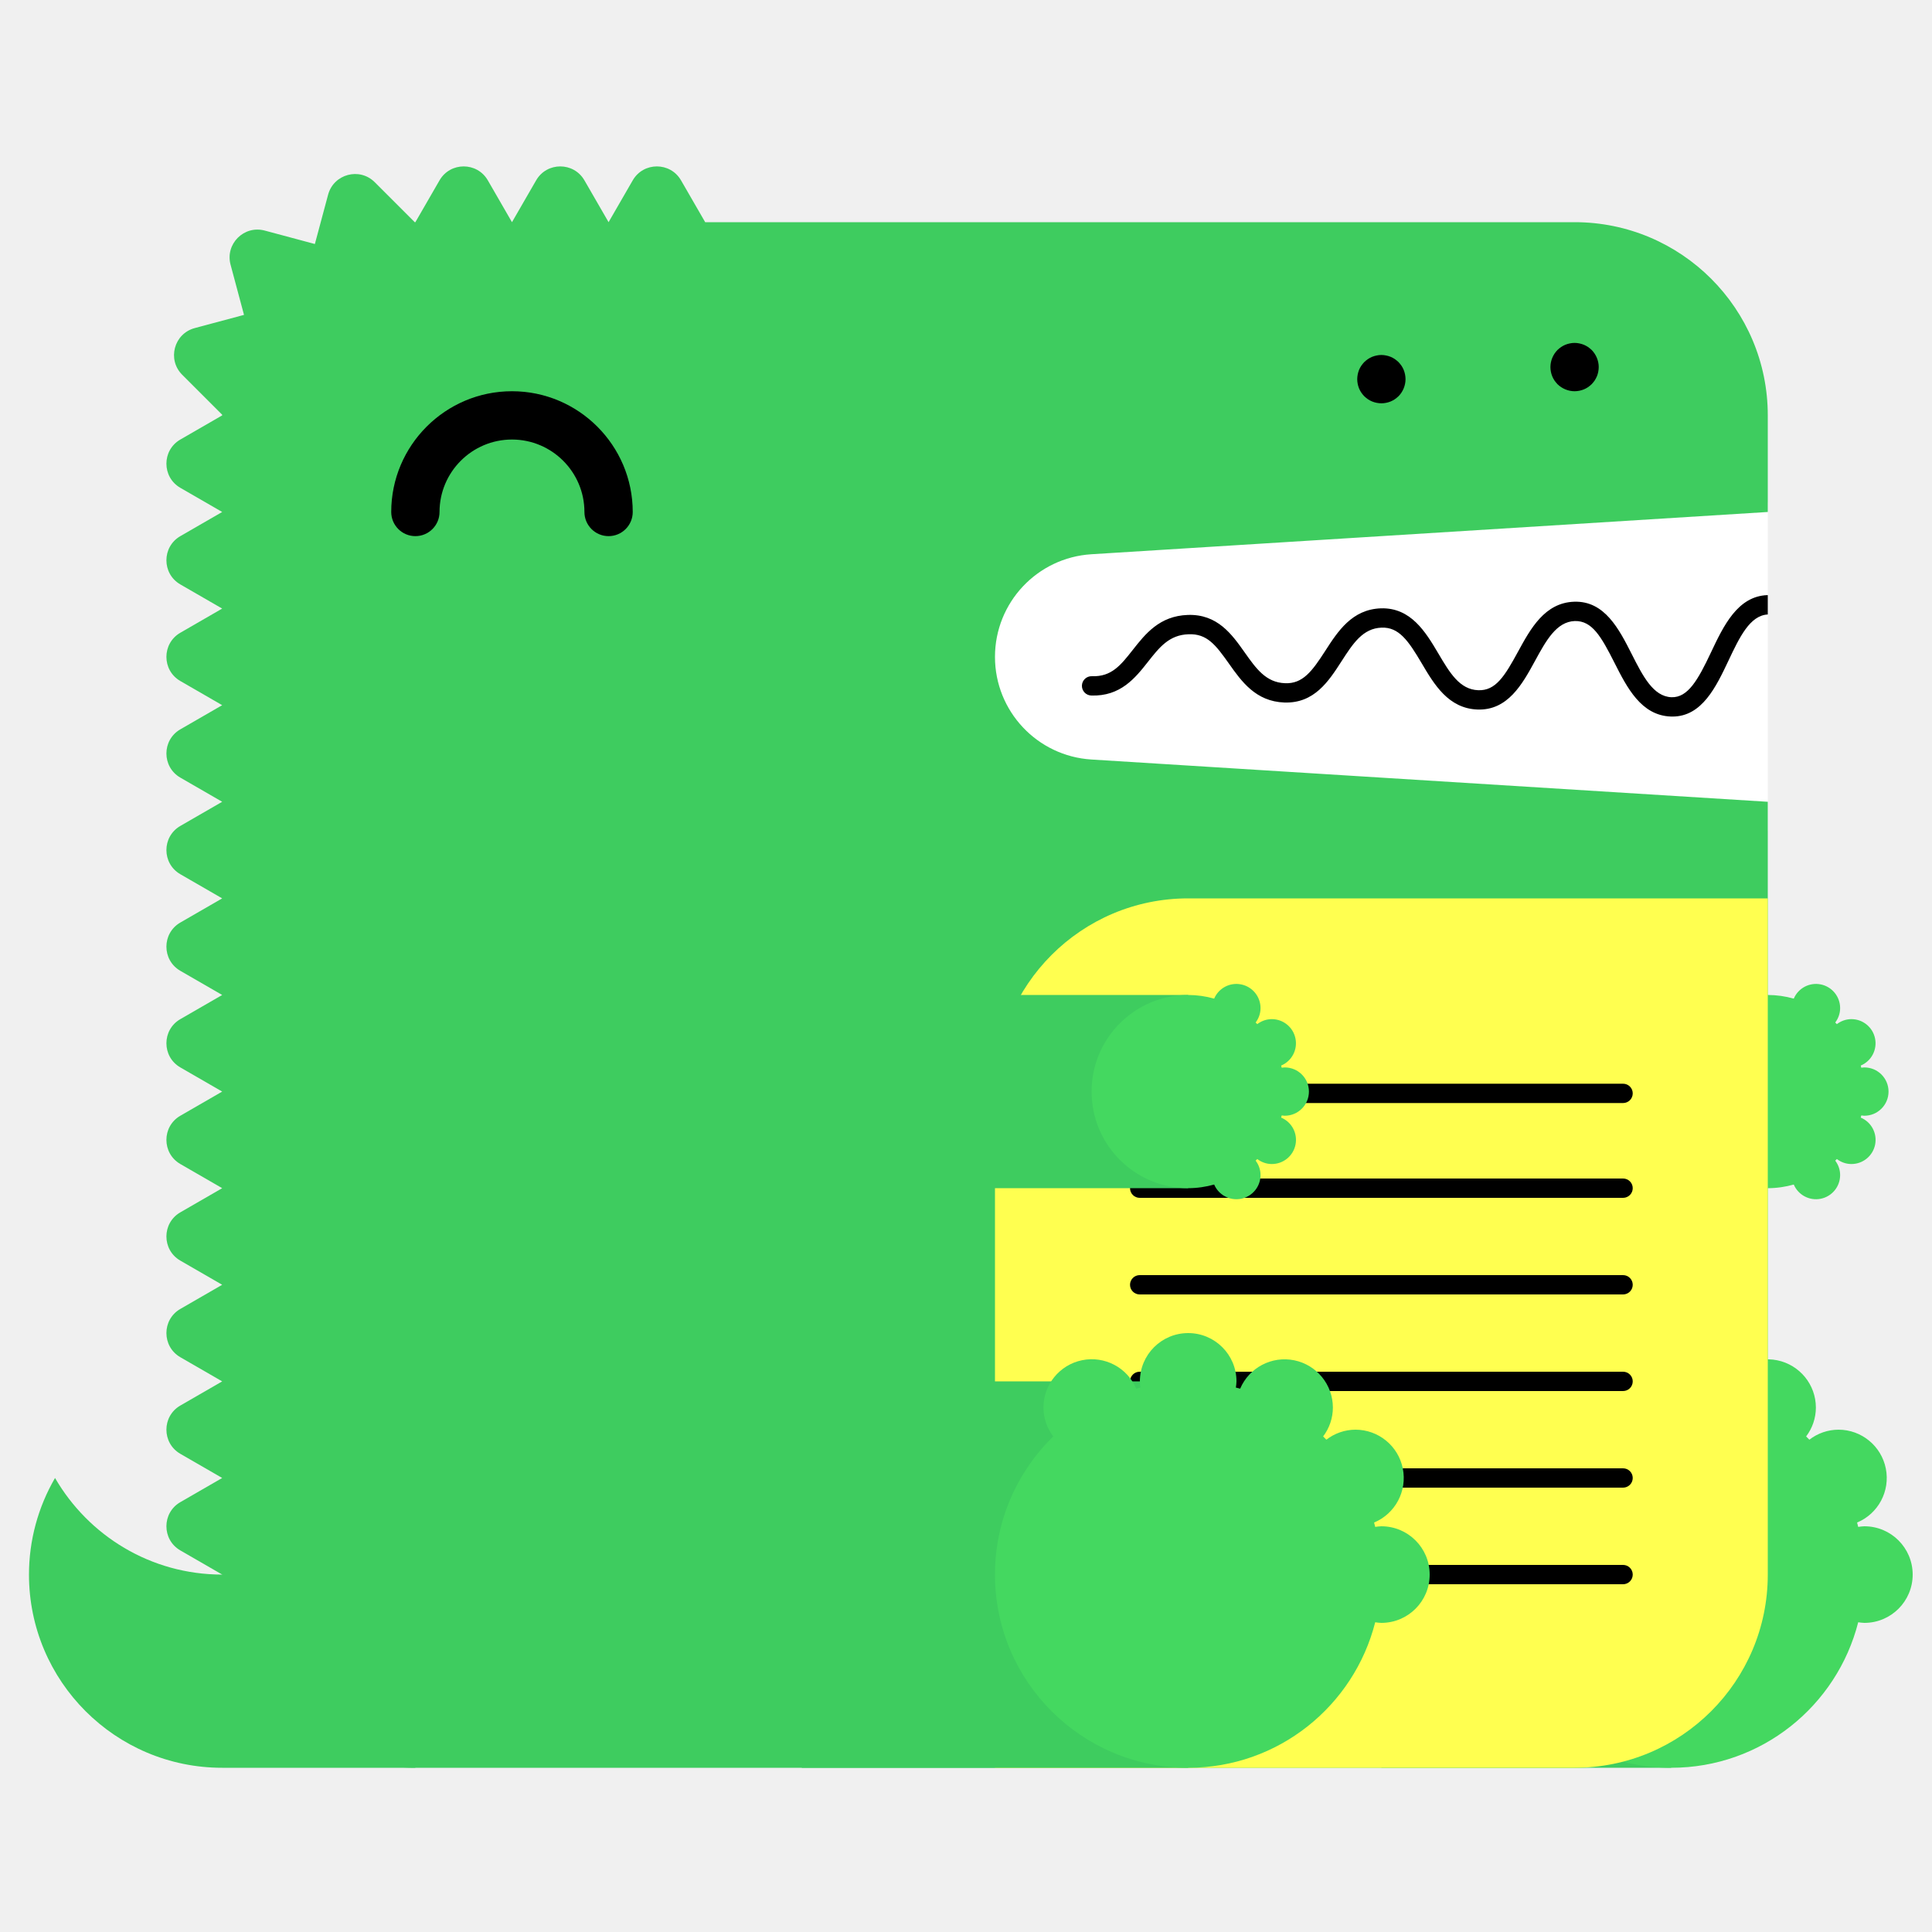
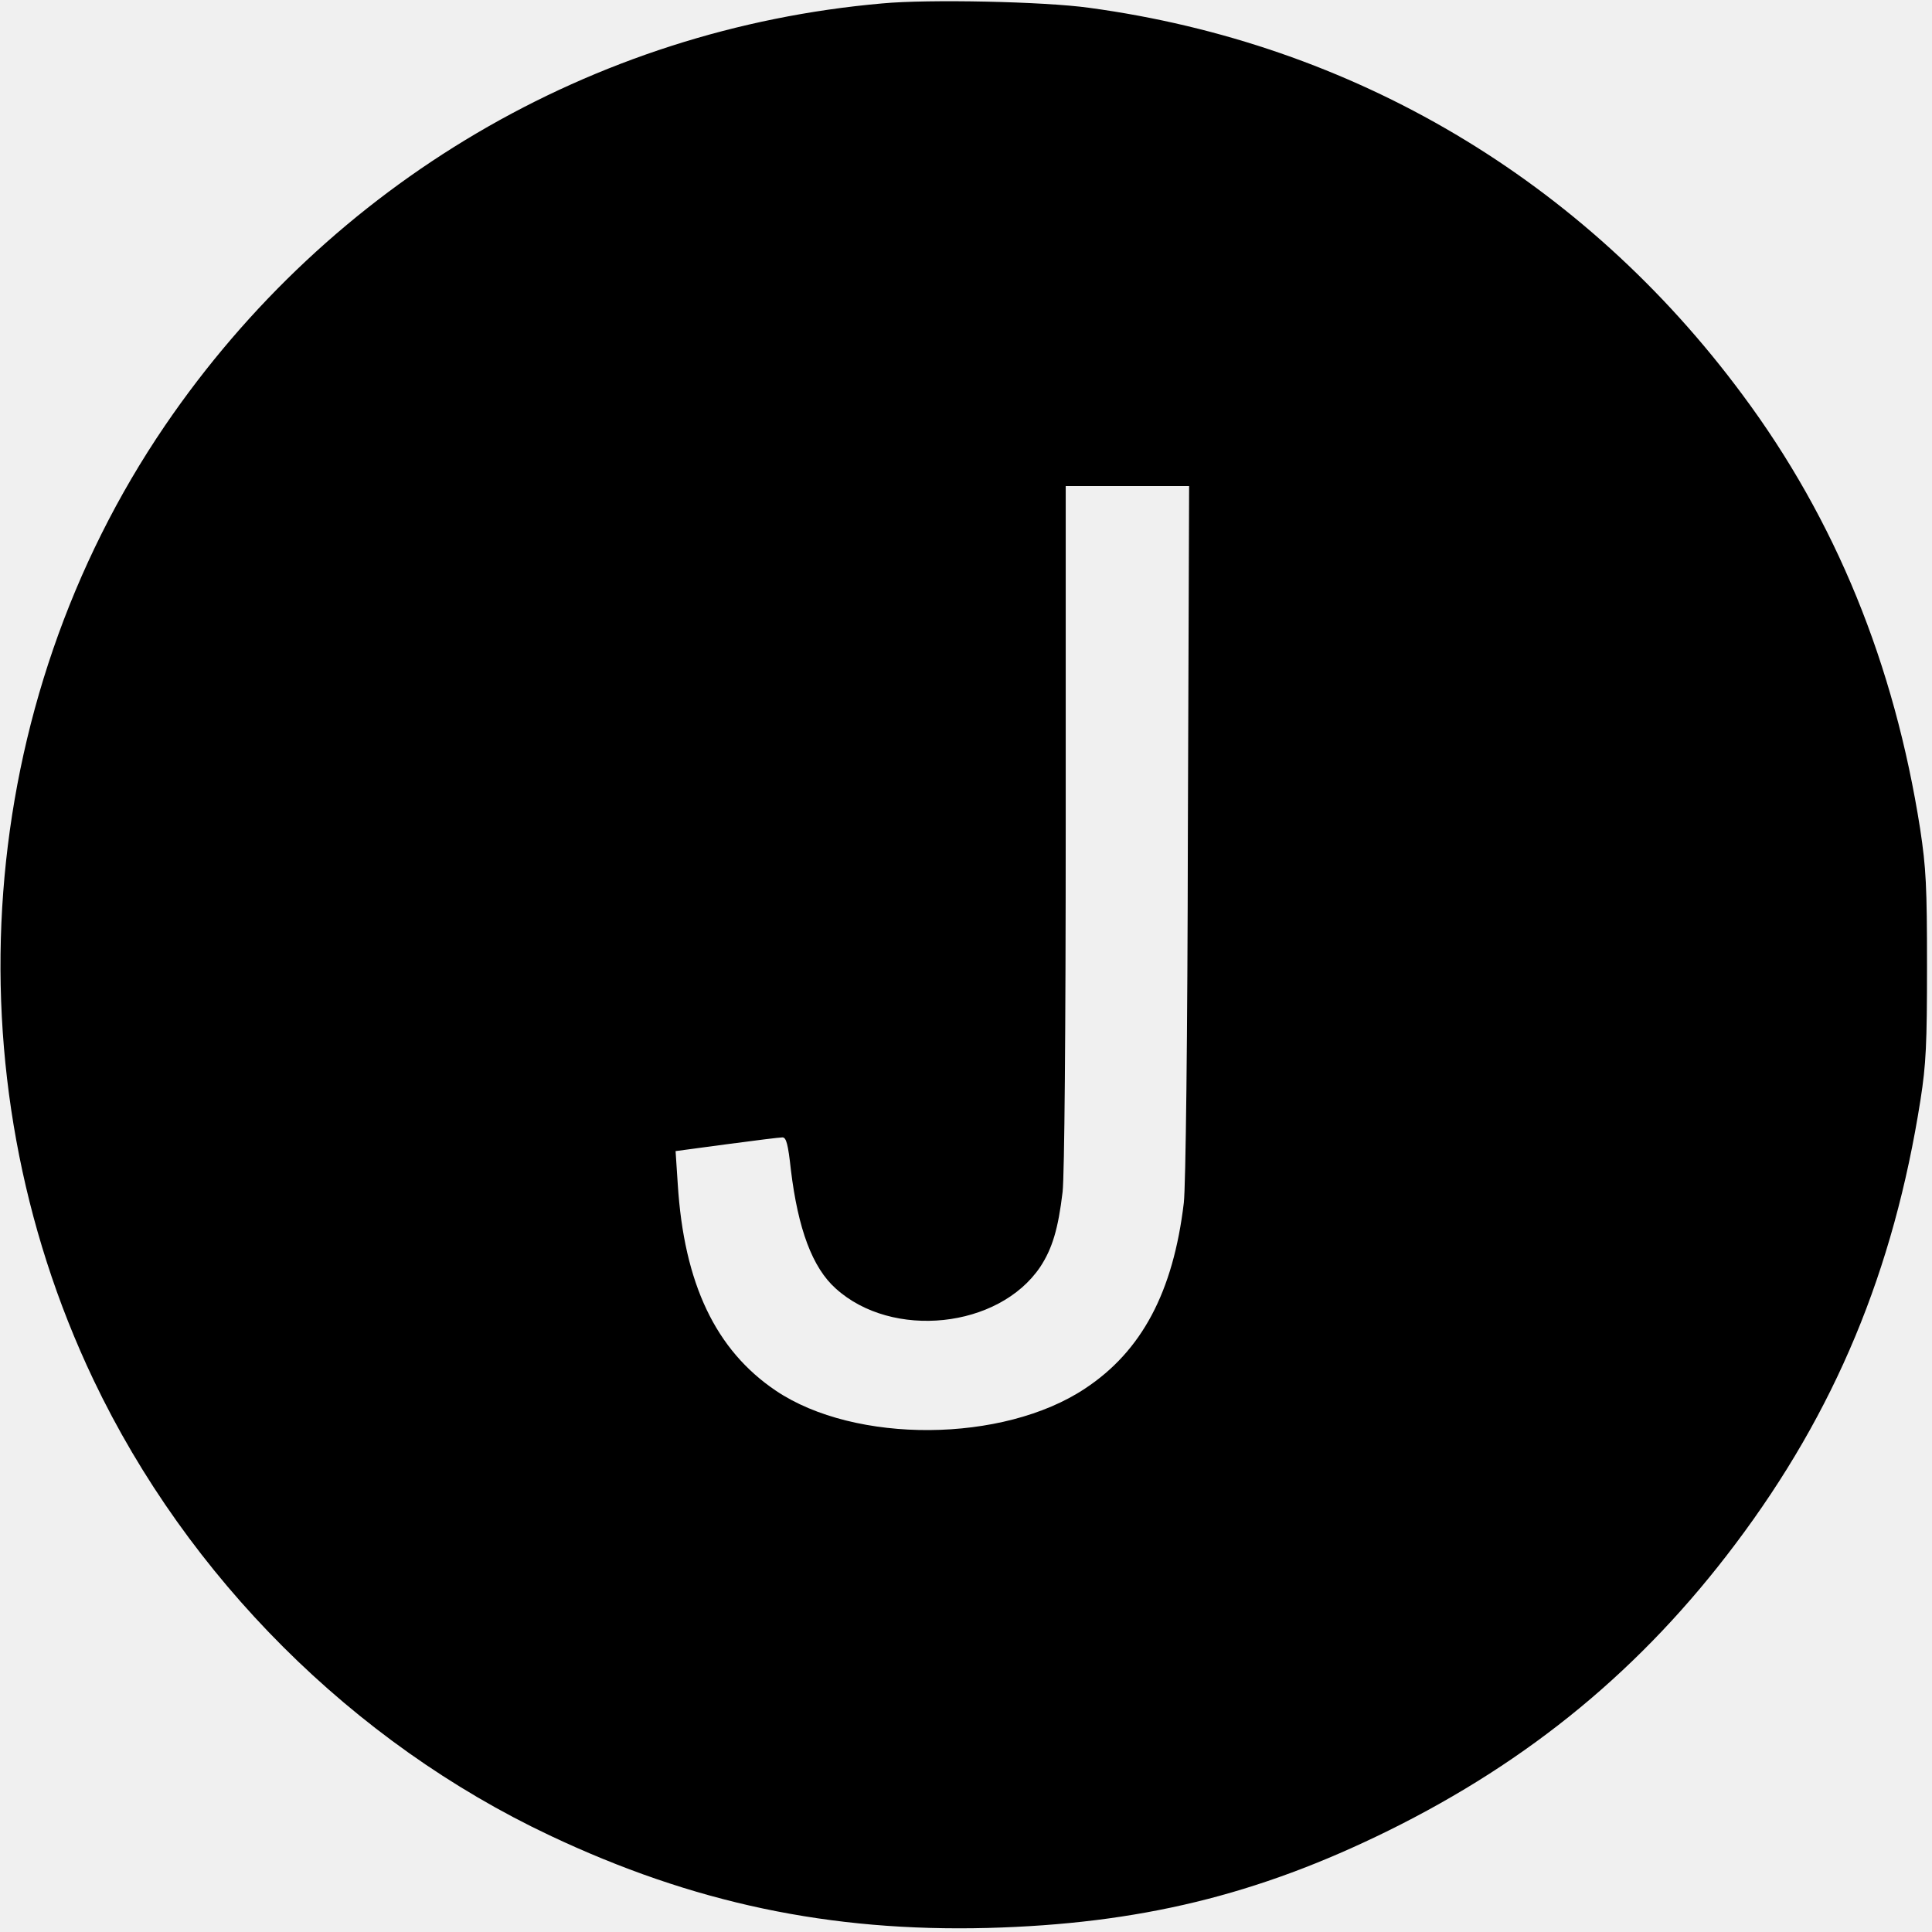
- <svg xmlns="http://www.w3.org/2000/svg" width="200" height="200" viewBox="0 0 200 200">
-   <g fill="none" fill-rule="evenodd">
-     <path fill="#FFF" d="M99 52h84v34H99z" />
-     <path d="M23 163c-7.398 0-13.843-4.027-17.303-10A19.886 19.886 0 0 0 3 163c0 11.046 8.954 20 20 20h20v-20H23z" fill="#3ECC5F" />
-     <path d="M112.98 57.376L183 53V43c0-11.046-8.954-20-20-20H73l-2.5-4.33c-1.112-1.925-3.889-1.925-5 0L63 23l-2.5-4.33c-1.111-1.925-3.889-1.925-5 0L53 23l-2.5-4.33c-1.111-1.925-3.889-1.925-5 0L43 23c-.022 0-.042.003-.065.003l-4.142-4.141c-1.57-1.571-4.252-.853-4.828 1.294l-1.369 5.104-5.192-1.392c-2.148-.575-4.111 1.389-3.535 3.536l1.39 5.193-5.102 1.367c-2.148.576-2.867 3.259-1.296 4.83l4.142 4.142c0 .021-.003.042-.003.064l-4.33 2.5c-1.925 1.111-1.925 3.889 0 5L23 53l-4.33 2.5c-1.925 1.111-1.925 3.889 0 5L23 63l-4.33 2.5c-1.925 1.111-1.925 3.889 0 5L23 73l-4.33 2.5c-1.925 1.111-1.925 3.889 0 5L23 83l-4.33 2.5c-1.925 1.111-1.925 3.889 0 5L23 93l-4.33 2.5c-1.925 1.111-1.925 3.889 0 5L23 103l-4.33 2.5c-1.925 1.111-1.925 3.889 0 5L23 113l-4.33 2.5c-1.925 1.111-1.925 3.889 0 5L23 123l-4.33 2.5c-1.925 1.111-1.925 3.889 0 5L23 133l-4.33 2.5c-1.925 1.111-1.925 3.889 0 5L23 143l-4.33 2.5c-1.925 1.111-1.925 3.889 0 5L23 153l-4.33 2.5c-1.925 1.111-1.925 3.889 0 5L23 163c0 11.046 8.954 20 20 20h120c11.046 0 20-8.954 20-20V83l-70.02-4.376A10.645 10.645 0 0 1 103 68c0-5.621 4.37-10.273 9.98-10.624" fill="#3ECC5F" />
-     <path fill="#3ECC5F" d="M143 183h30v-40h-30z" />
-     <path d="M193 158c-.219 0-.428.037-.639.064-.038-.15-.074-.301-.116-.451A5 5 0 0 0 190.32 148a4.96 4.96 0 0 0-3.016 1.036 26.531 26.531 0 0 0-.335-.336 4.955 4.955 0 0 0 1.011-2.987 5 5 0 0 0-9.599-1.959c-.148-.042-.297-.077-.445-.115.027-.211.064-.42.064-.639a5 5 0 0 0-5-5 5 5 0 0 0-5 5c0 .219.037.428.064.639-.148.038-.297.073-.445.115a4.998 4.998 0 0 0-9.599 1.959c0 1.125.384 2.151 1.011 2.987-3.717 3.632-6.031 8.693-6.031 14.3 0 11.046 8.954 20 20 20 9.339 0 17.16-6.41 19.361-15.064.211.027.42.064.639.064a5 5 0 0 0 5-5 5 5 0 0 0-5-5" fill="#44D860" />
-     <path fill="#3ECC5F" d="M153 123h30v-20h-30z" />
-     <path d="M193 115.5a2.5 2.5 0 1 0 0-5c-.109 0-.214.019-.319.032-.02-.075-.037-.15-.058-.225a2.501 2.501 0 0 0-.963-4.807c-.569 0-1.088.197-1.508.518a6.653 6.653 0 0 0-.168-.168c.314-.417.506-.931.506-1.494a2.5 2.5 0 0 0-4.8-.979A9.987 9.987 0 0 0 183 103c-5.522 0-10 4.478-10 10s4.478 10 10 10c.934 0 1.833-.138 2.69-.377a2.5 2.5 0 0 0 4.8-.979c0-.563-.192-1.077-.506-1.494.057-.055.113-.111.168-.168.42.321.939.518 1.508.518a2.5 2.5 0 0 0 .963-4.807c.021-.074.038-.15.058-.225.105.013.21.032.319.032" fill="#44D860" />
-     <path d="M63 55.5a2.5 2.5 0 0 1-2.5-2.5c0-4.136-3.364-7.5-7.5-7.5s-7.5 3.364-7.5 7.5a2.5 2.5 0 1 1-5 0c0-6.893 5.607-12.5 12.5-12.5S65.5 46.107 65.5 53a2.5 2.5 0 0 1-2.5 2.5" fill="#000" />
-     <path d="M103 183h60c11.046 0 20-8.954 20-20V93h-60c-11.046 0-20 8.954-20 20v70z" fill="#FFFF50" />
-     <path d="M168.02 124h-50.04a1 1 0 1 1 0-2h50.04a1 1 0 1 1 0 2m0 20h-50.04a1 1 0 1 1 0-2h50.04a1 1 0 1 1 0 2m0 20h-50.04a1 1 0 1 1 0-2h50.04a1 1 0 1 1 0 2m0-49.814h-50.04a1 1 0 1 1 0-2h50.04a1 1 0 1 1 0 2m0 19.814h-50.04a1 1 0 1 1 0-2h50.04a1 1 0 1 1 0 2m0 20h-50.04a1 1 0 1 1 0-2h50.04a1 1 0 1 1 0 2M183 61.611c-.012 0-.022-.006-.034-.005-3.09.105-4.552 3.196-5.842 5.923-1.346 2.85-2.387 4.703-4.093 4.647-1.889-.068-2.969-2.202-4.113-4.46-1.314-2.594-2.814-5.536-5.963-5.426-3.046.104-4.513 2.794-5.807 5.167-1.377 2.528-2.314 4.065-4.121 3.994-1.927-.07-2.951-1.805-4.136-3.813-1.321-2.236-2.848-4.75-5.936-4.664-2.994.103-4.465 2.385-5.763 4.4-1.373 2.13-2.335 3.428-4.165 3.351-1.973-.07-2.992-1.51-4.171-3.177-1.324-1.873-2.816-3.993-5.895-3.89-2.928.1-4.399 1.97-5.696 3.618-1.232 1.564-2.194 2.802-4.229 2.724a1 1 0 0 0-.072 2c3.017.101 4.545-1.8 5.872-3.487 1.177-1.496 2.193-2.787 4.193-2.855 1.926-.082 2.829 1.115 4.195 3.045 1.297 1.834 2.769 3.914 5.731 4.021 3.103.104 4.596-2.215 5.918-4.267 1.182-1.834 2.202-3.417 4.15-3.484 1.793-.067 2.769 1.35 4.145 3.681 1.297 2.197 2.766 4.686 5.787 4.796 3.125.108 4.634-2.62 5.949-5.035 1.139-2.088 2.214-4.06 4.119-4.126 1.793-.042 2.728 1.595 4.111 4.33 1.292 2.553 2.757 5.445 5.825 5.556l.169.003c3.064 0 4.518-3.075 5.805-5.794 1.139-2.41 2.217-4.68 4.067-4.773v-2z" fill="#000" />
-     <path fill="#3ECC5F" d="M83 183h40v-40H83z" />
-     <path d="M143 158c-.219 0-.428.037-.639.064-.038-.15-.074-.301-.116-.451A5 5 0 0 0 140.32 148a4.96 4.96 0 0 0-3.016 1.036 26.531 26.531 0 0 0-.335-.336 4.955 4.955 0 0 0 1.011-2.987 5 5 0 0 0-9.599-1.959c-.148-.042-.297-.077-.445-.115.027-.211.064-.42.064-.639a5 5 0 0 0-5-5 5 5 0 0 0-5 5c0 .219.037.428.064.639-.148.038-.297.073-.445.115a4.998 4.998 0 0 0-9.599 1.959c0 1.125.384 2.151 1.011 2.987-3.717 3.632-6.031 8.693-6.031 14.3 0 11.046 8.954 20 20 20 9.339 0 17.16-6.41 19.361-15.064.211.027.42.064.639.064a5 5 0 0 0 5-5 5 5 0 0 0-5-5" fill="#44D860" />
-     <path fill="#3ECC5F" d="M83 123h40v-20H83z" />
-     <path d="M133 115.5a2.5 2.5 0 1 0 0-5c-.109 0-.214.019-.319.032-.02-.075-.037-.15-.058-.225a2.501 2.501 0 0 0-.963-4.807c-.569 0-1.088.197-1.508.518a6.653 6.653 0 0 0-.168-.168c.314-.417.506-.931.506-1.494a2.5 2.5 0 0 0-4.8-.979A9.987 9.987 0 0 0 123 103c-5.522 0-10 4.478-10 10s4.478 10 10 10c.934 0 1.833-.138 2.69-.377a2.5 2.5 0 0 0 4.8-.979c0-.563-.192-1.077-.506-1.494.057-.055.113-.111.168-.168.42.321.939.518 1.508.518a2.5 2.5 0 0 0 .963-4.807c.021-.074.038-.15.058-.225.105.013.21.032.319.032" fill="#44D860" />
-     <path d="M143 41.75c-.16 0-.33-.02-.49-.05a2.52 2.52 0 0 1-.47-.14c-.15-.06-.29-.14-.431-.23-.13-.09-.259-.2-.38-.31-.109-.12-.219-.24-.309-.38s-.17-.28-.231-.43a2.619 2.619 0 0 1-.189-.96c0-.16.02-.33.05-.49.03-.16.08-.31.139-.47.061-.15.141-.29.231-.43.09-.13.2-.26.309-.38.121-.11.25-.22.38-.31.141-.09.281-.17.431-.23.149-.06.31-.11.47-.14.32-.07.65-.07.98 0 .159.03.32.08.47.14.149.06.29.14.43.23.13.09.259.2.38.31.11.12.22.25.31.38.09.14.17.28.23.43.06.16.11.31.14.47.029.16.05.33.05.49 0 .66-.271 1.31-.73 1.77-.121.11-.25.22-.38.31-.14.09-.281.17-.43.23a2.565 2.565 0 0 1-.96.19m20-1.25c-.66 0-1.3-.27-1.771-.73a3.802 3.802 0 0 1-.309-.38c-.09-.14-.17-.28-.231-.43a2.619 2.619 0 0 1-.189-.96c0-.66.27-1.3.729-1.77.121-.11.25-.22.38-.31.141-.09.281-.17.431-.23.149-.06.31-.11.47-.14.32-.07.66-.07.98 0 .159.03.32.08.47.14.149.06.29.14.43.23.13.09.259.2.38.31.459.47.73 1.11.73 1.77 0 .16-.021.33-.05.49-.03.16-.08.32-.14.47-.07.15-.14.29-.23.43-.09.13-.2.26-.31.38-.121.11-.25.22-.38.31-.14.09-.281.17-.43.23a2.565 2.565 0 0 1-.96.19" fill="#000" />
+ <svg xmlns="http://www.w3.org/2000/svg" version="1.0" width="620pt" height="620pt" viewBox="0 0 620 620" preserveAspectRatio="xMidYMid meet">
+   <g transform="translate(0,620) scale(0.1,-0.1)" fill="#000000" stroke="none">
+     <path d="M2831 6189 c-931 -82 -1770 -576 -2301 -1354 -610 -895 -699 -2078 -230 -3063 302 -634 833 -1164 1464 -1462 459 -217 899 -310 1406 -297 485 13 865 105 1285 312 456 225 815 522 1114 920 320 425 508 877 594 1425 18 115 21 179 21 430 0 256 -3 314 -22 440 -83 529 -271 991 -570 1393 -511 690 -1249 1127 -2097 1242 -143 20 -516 28 -664 14z m981 -2656 c-1 -666 -7 -1142 -13 -1193 -34 -286 -135 -476 -317 -596 -263 -175 -738 -178 -992 -7 -193 130 -295 343 -315 663 l-7 106 164 22 c90 12 170 22 179 22 12 0 18 -21 27 -104 23 -190 69 -314 144 -381 181 -164 523 -128 656 69 39 59 58 123 72 241 6 55 10 510 10 1178 l0 1087 198 0 198 0 -4 -1107z" />
  </g>
</svg>
